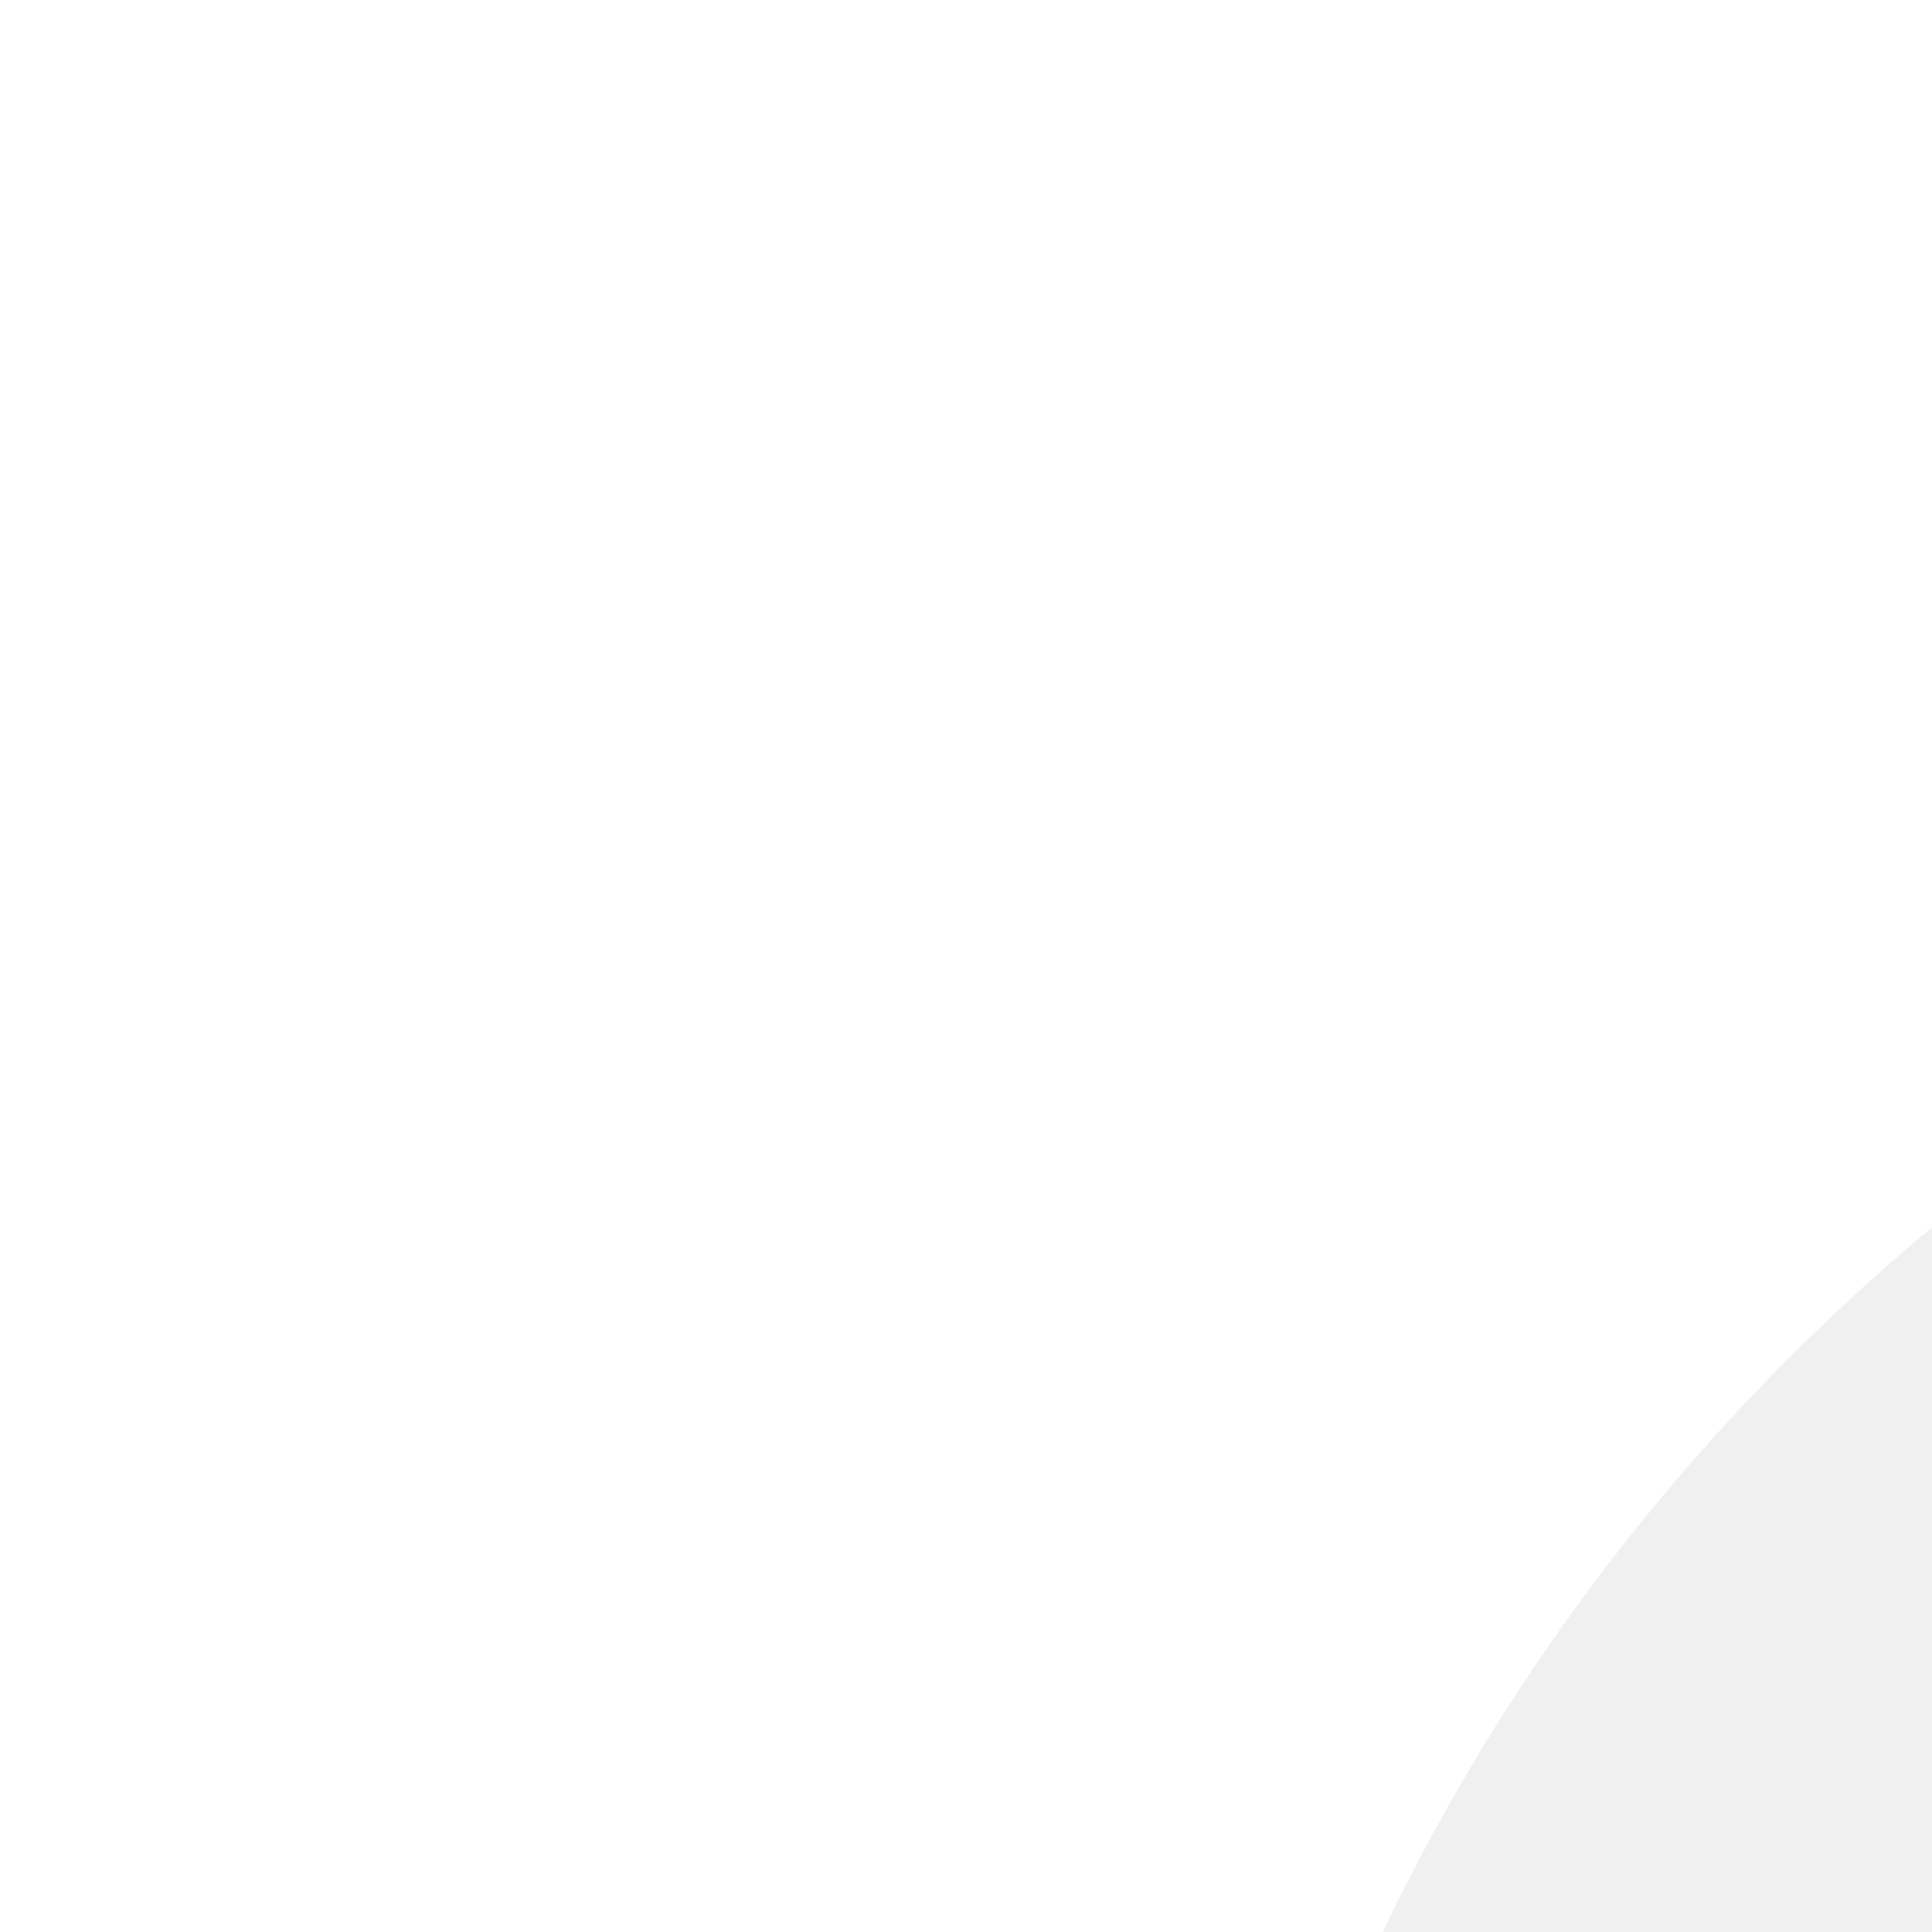
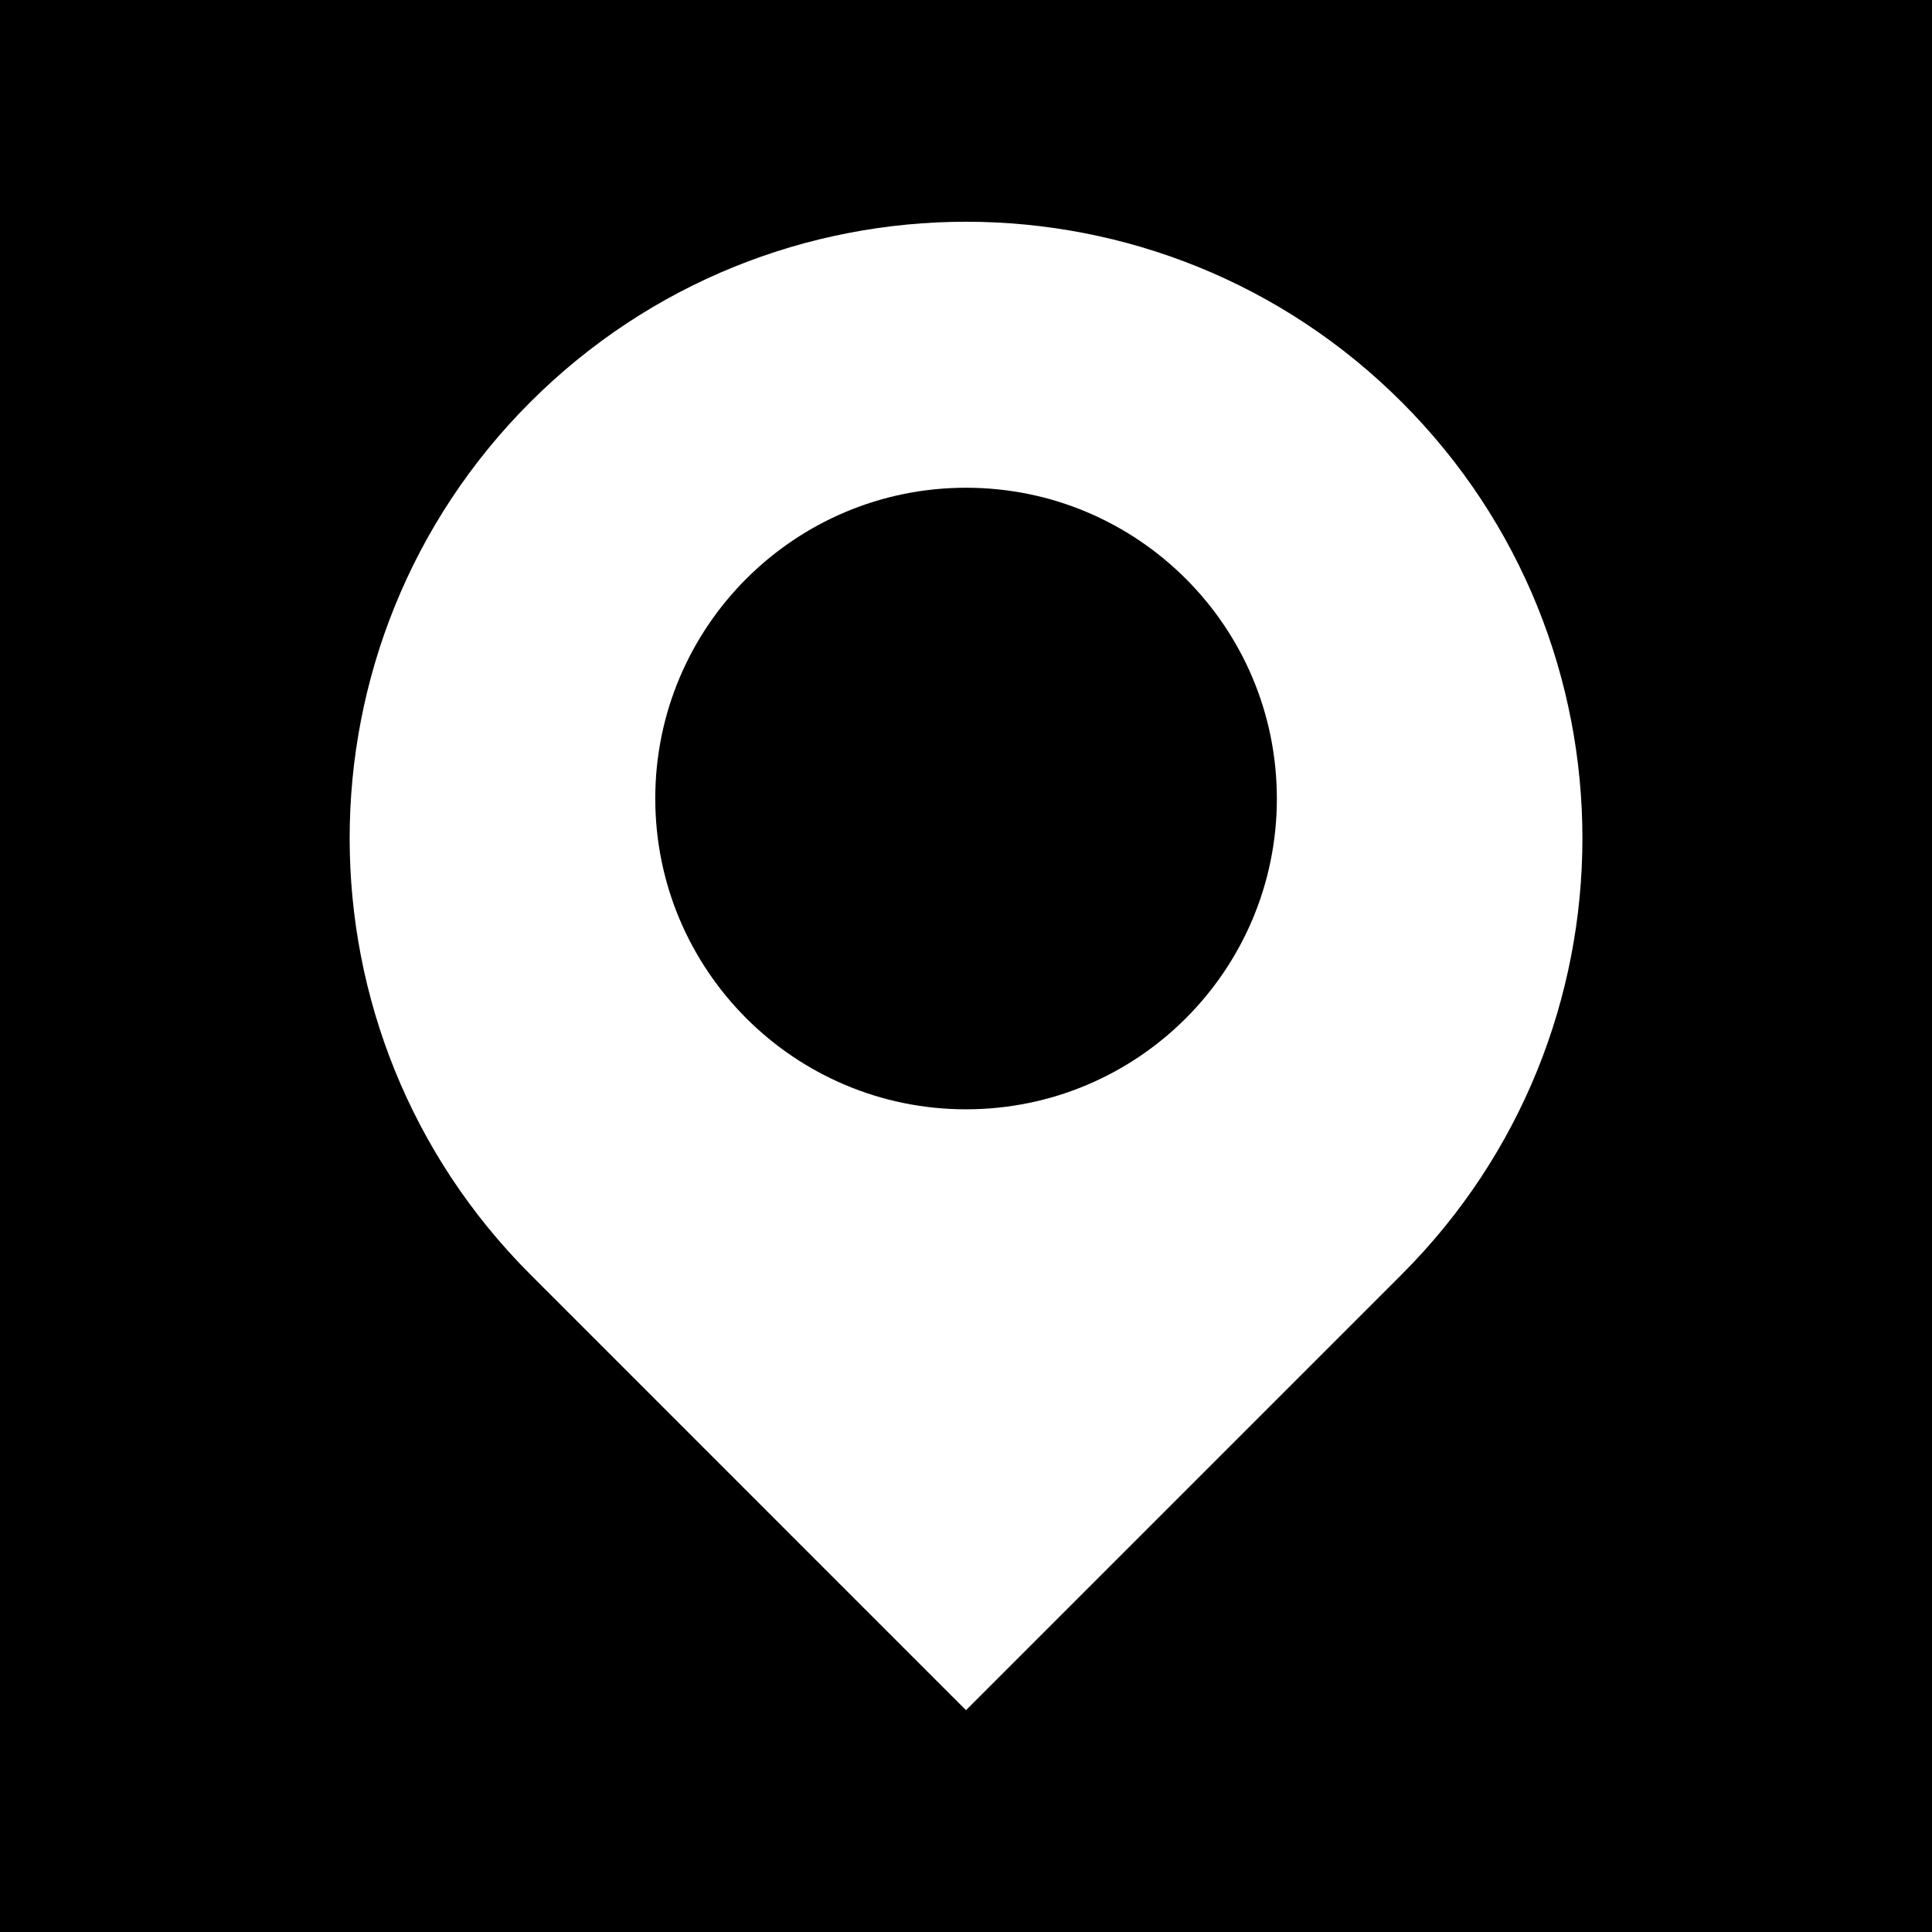
- <svg xmlns="http://www.w3.org/2000/svg" width="320" height="320" viewBox="0 0 320 320">
+ <svg xmlns="http://www.w3.org/2000/svg" id="Layer_1" data-name="Layer 1" viewBox="0 0 1080 1080">
  <defs>
+     <style>.cls-1{fill:none;}.cls-2{fill:#fff;}.cls-3{clip-path:url(#clip-path);}</style>
    <clipPath id="clip-path">
-       <rect />
+       <rect class="cls-1" width="1080" height="1080" />
    </clipPath>
  </defs>
-   <rect />
-   <g>
-     <path d="M713.78,446.35A173.74,173.74,0,0,1,540,620.11c-95.91,0-173.7-77.77-173.7-173.76A173.73,173.73,0,0,1,540,272.65c96,0,173.76,77.79,173.76,173.7" fill="white" />
-     <path d="M783.67,712.32,540,956,296.35,712.32a344.83,344.83,0,0,1,0-487.45c134.58-134.55,352.8-134.55,487.32,0s134.58,352.82,0,487.45M0,1080H1080V0H0Z" fill="white" />
+   <rect class="cls-2" width="1080" height="1080" />
+   <g class="cls-3">
+     <path d="M713.78,446.35A173.74,173.74,0,0,1,540,620.11c-95.91,0-173.7-77.77-173.7-173.76A173.73,173.73,0,0,1,540,272.65c96,0,173.76,77.79,173.76,173.7" />
+     <path d="M783.67,712.32,540,956,296.35,712.32a344.83,344.83,0,0,1,0-487.45c134.58-134.55,352.8-134.55,487.32,0s134.58,352.82,0,487.45M0,1080H1080V0H0Z" />
  </g>
</svg>
